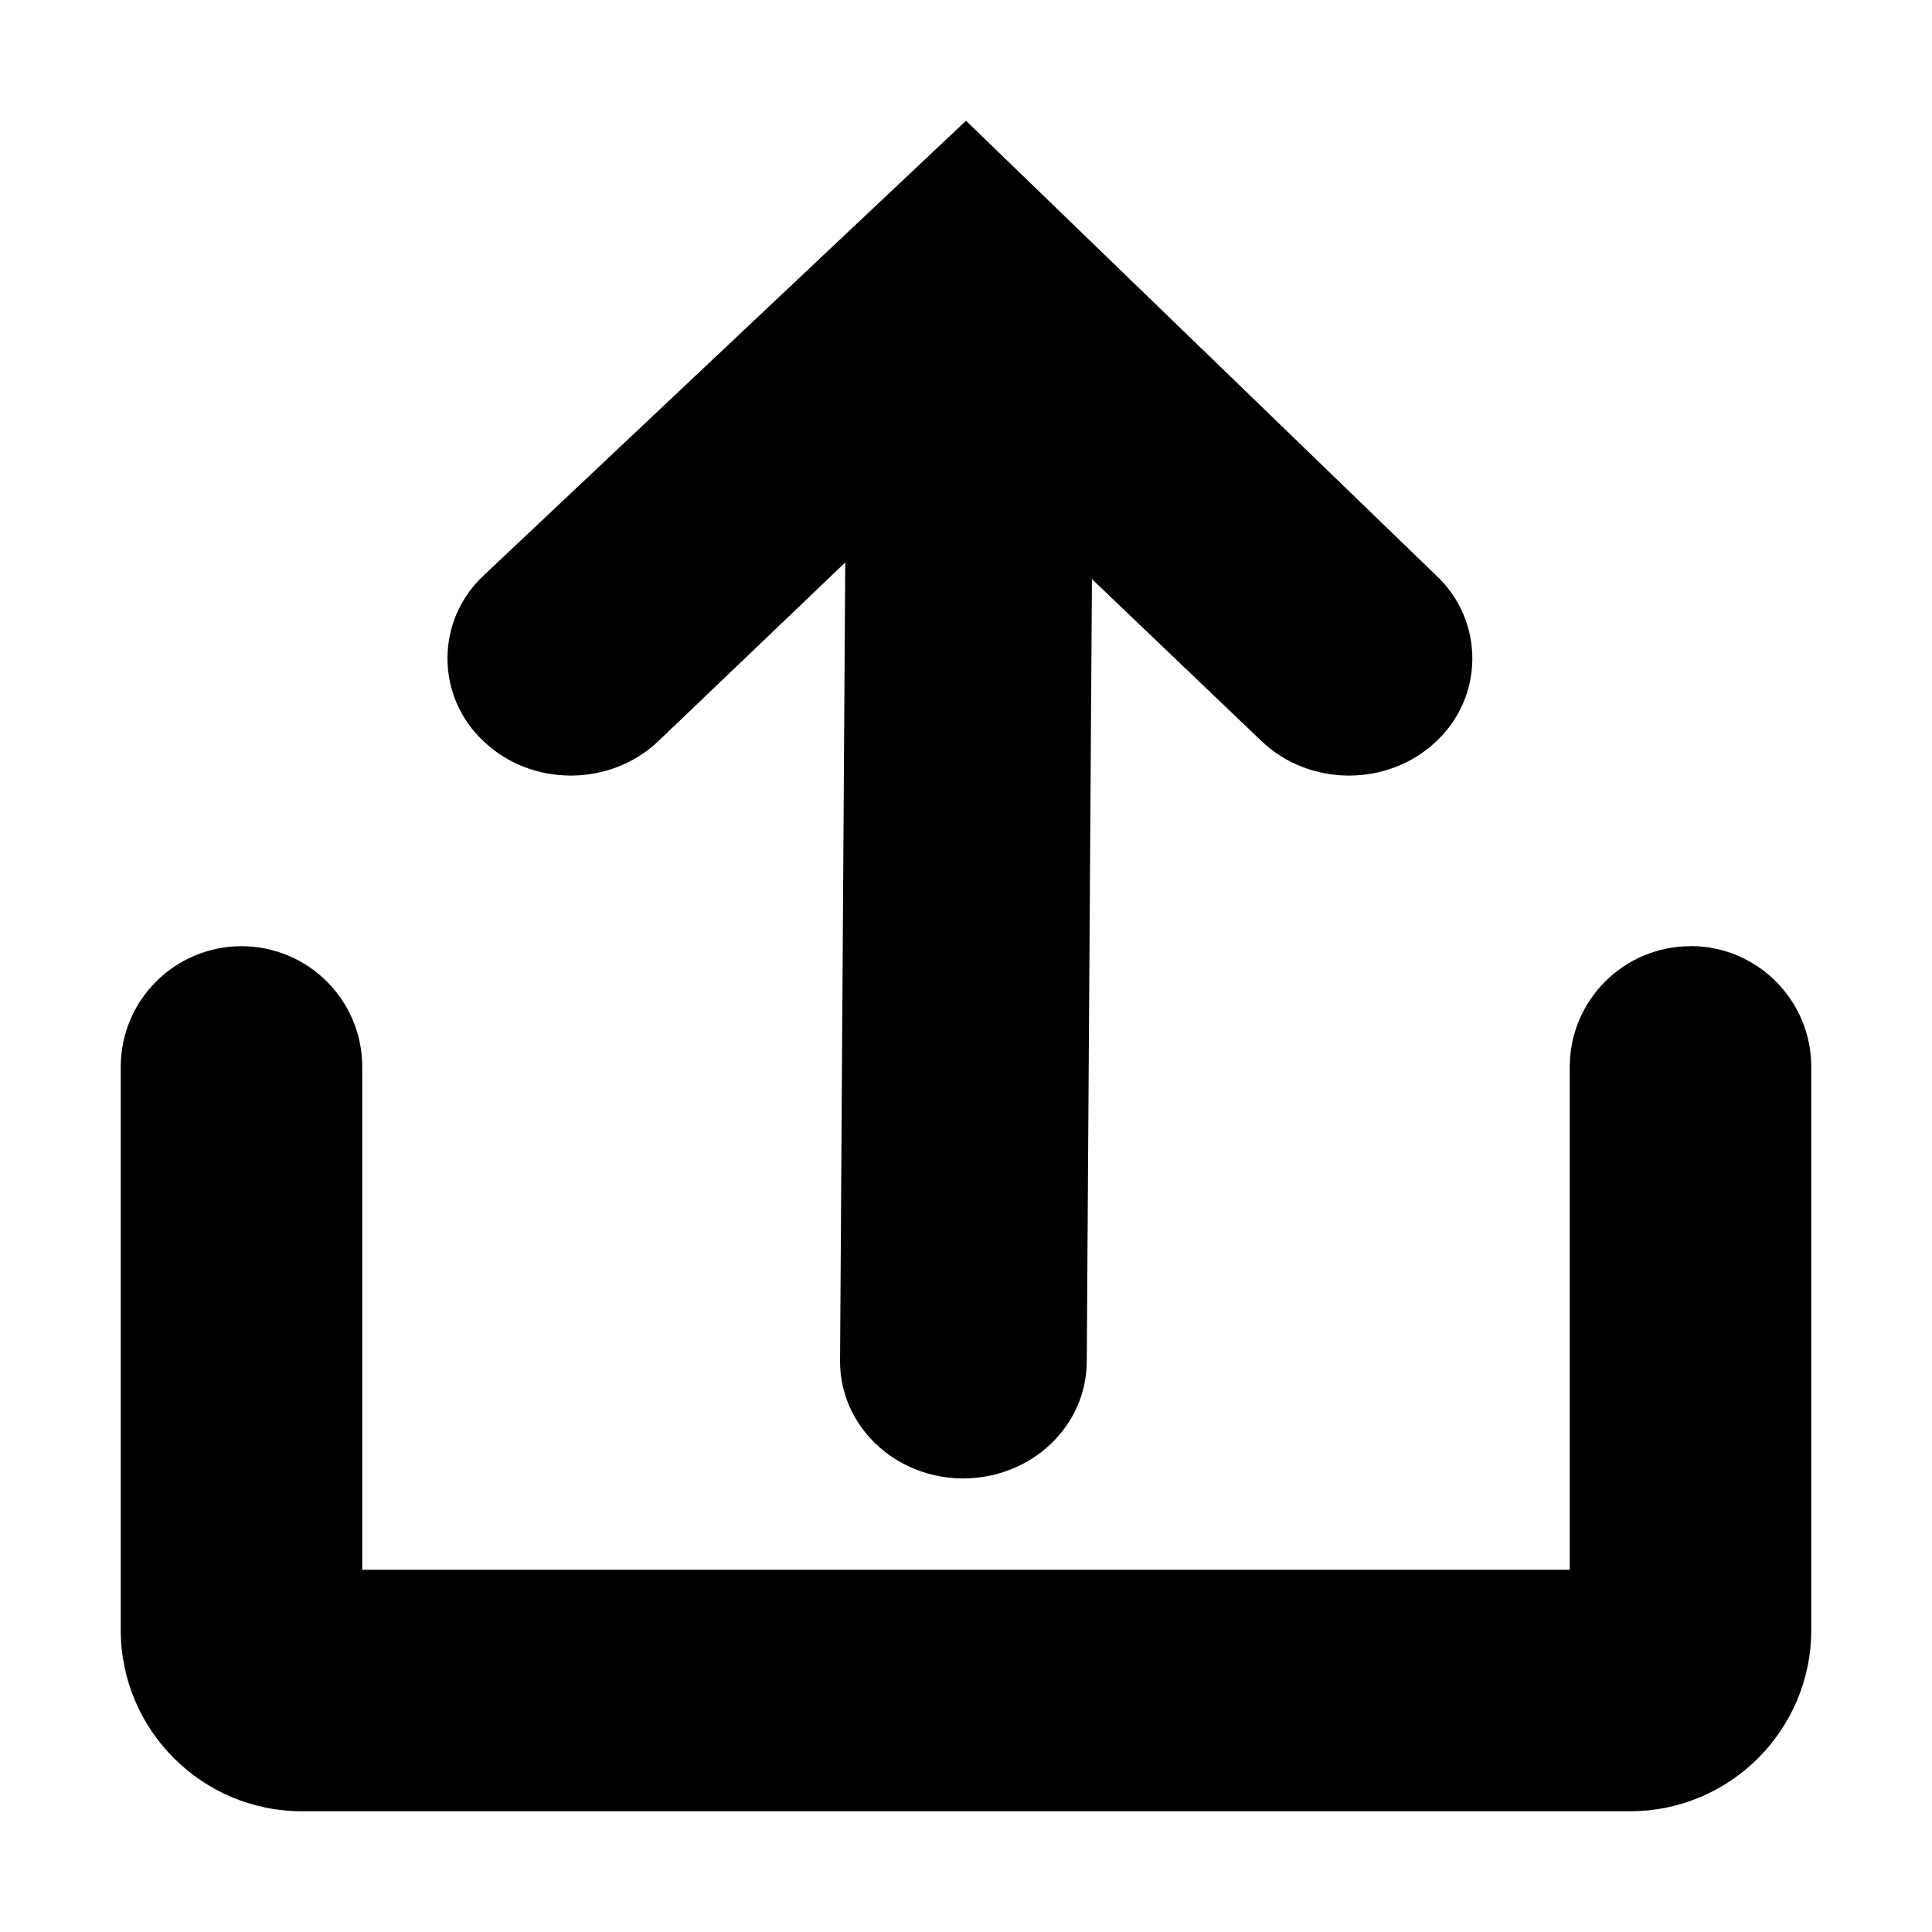
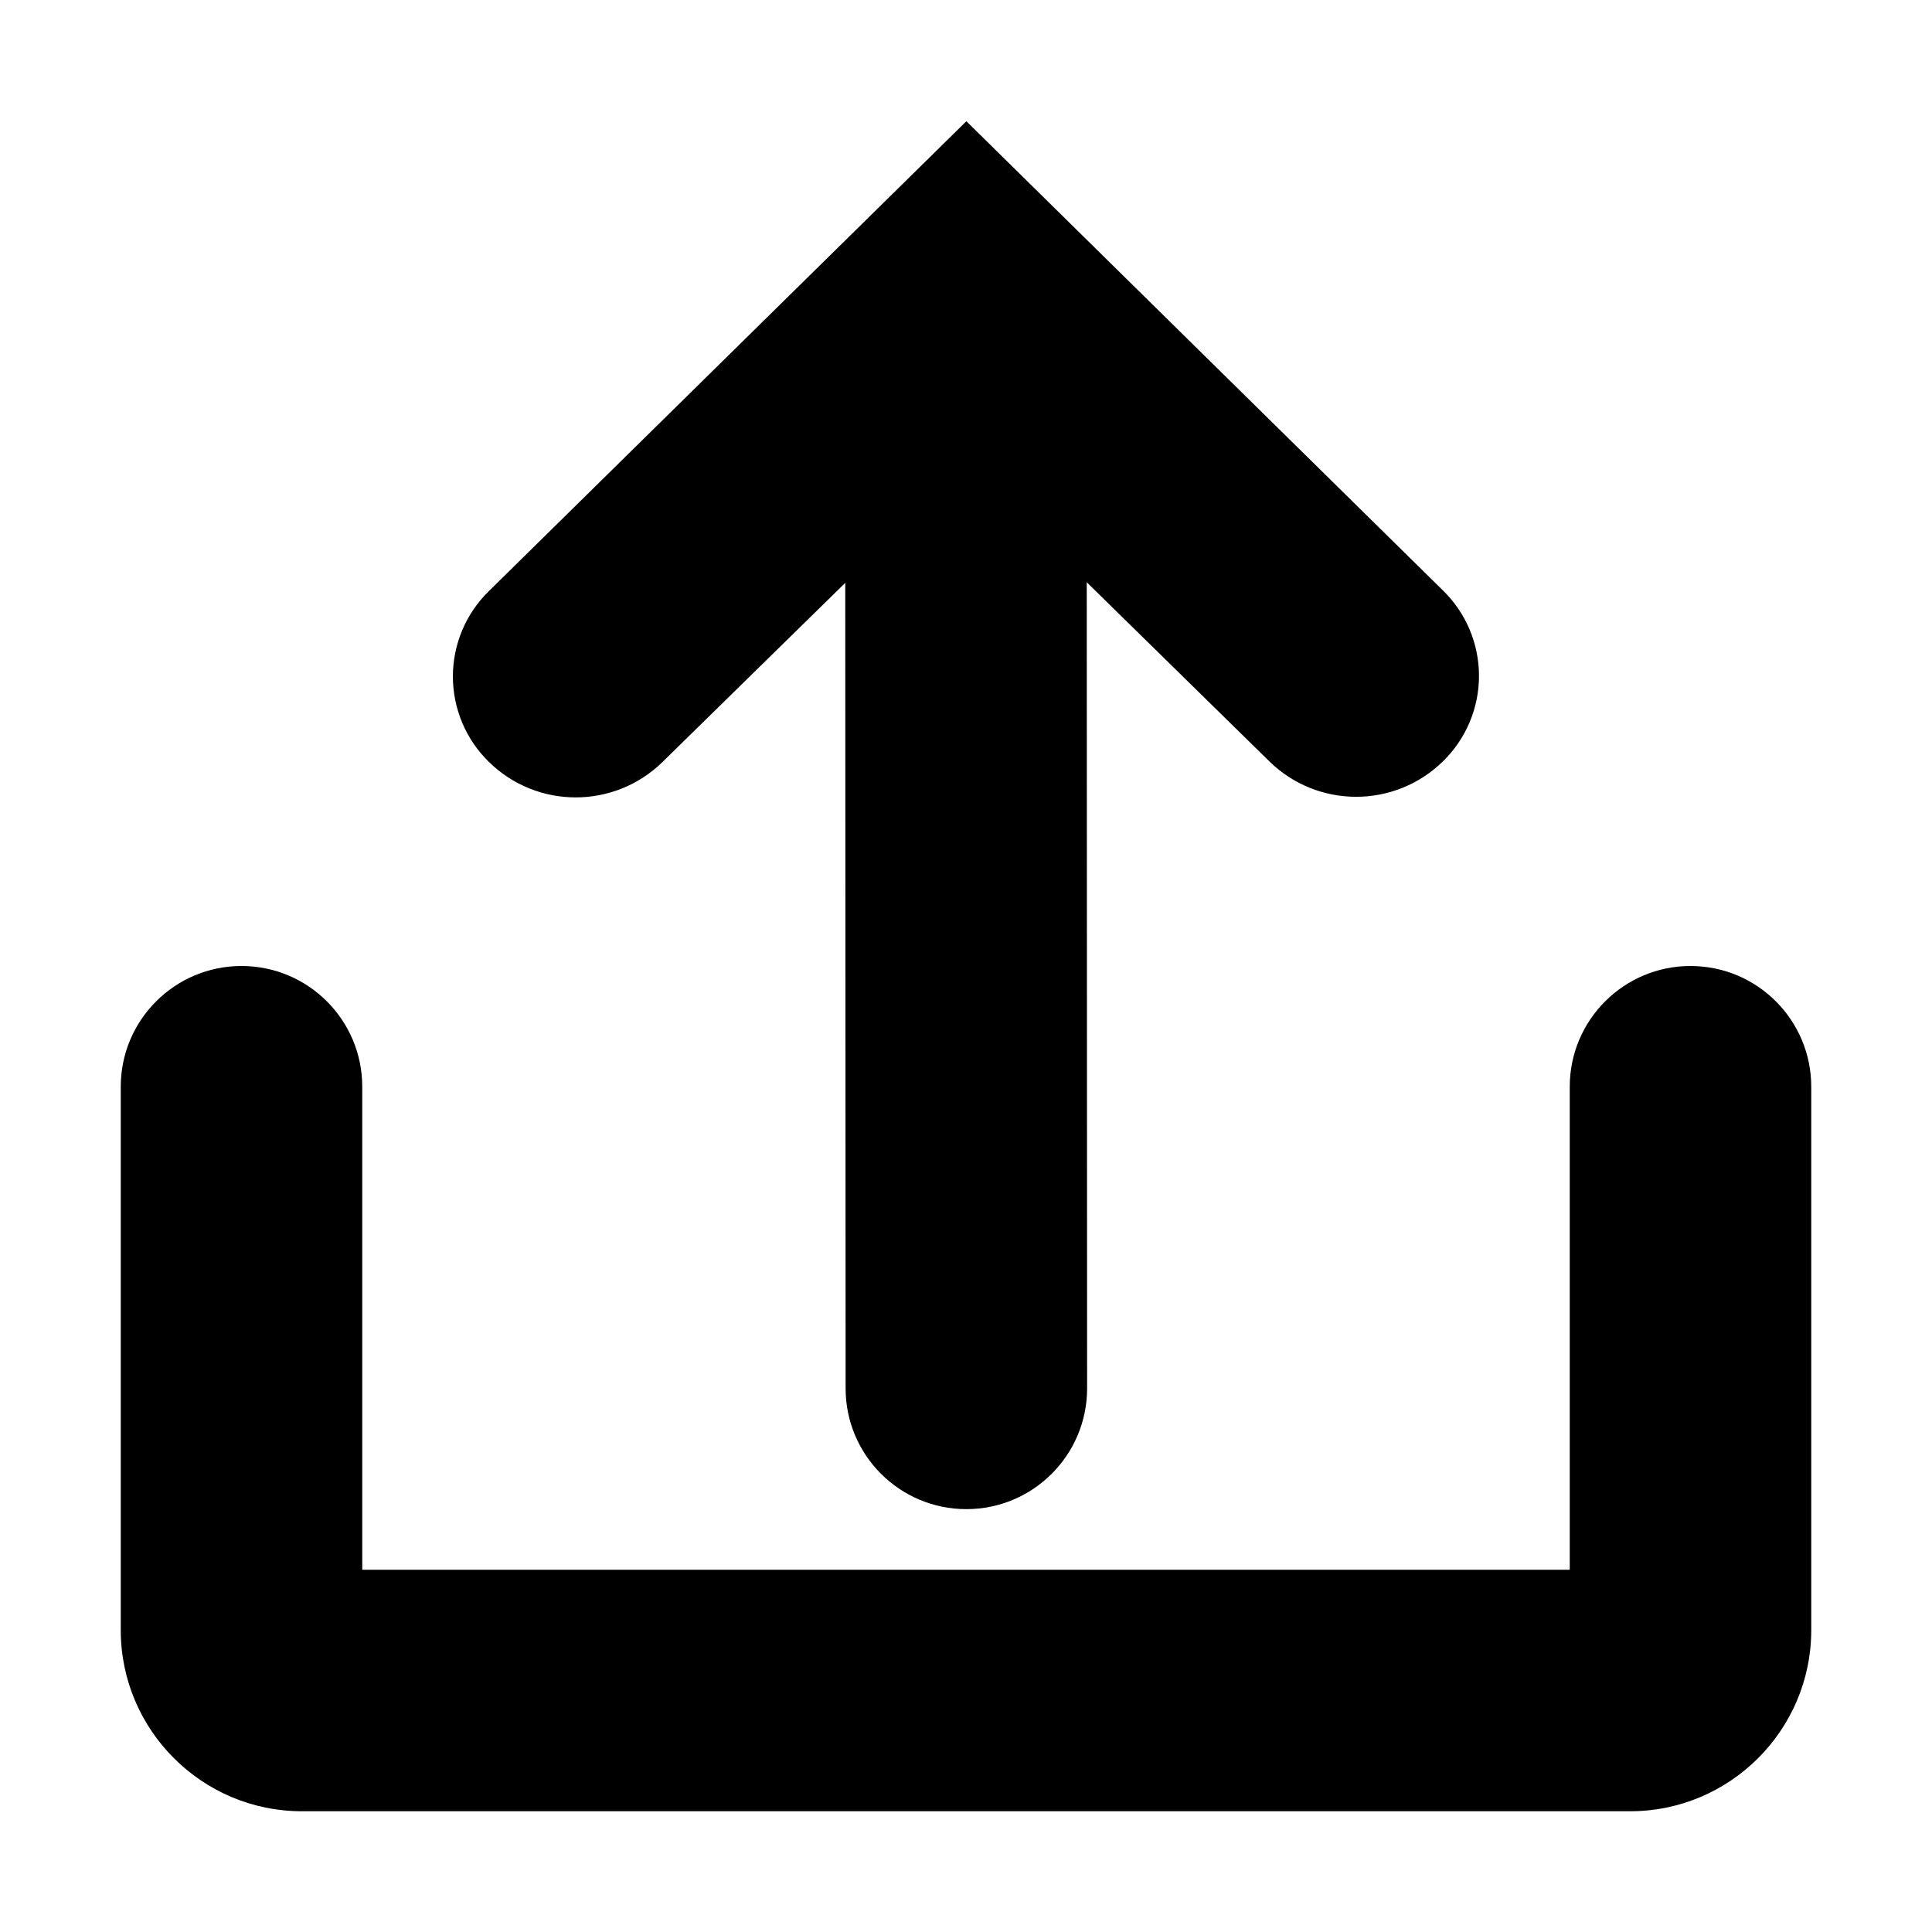
<svg xmlns="http://www.w3.org/2000/svg" viewBox="0 0 16 16">
-   <path d="M5.452 6.138c-.2.19-.463.285-.724.285-.261 0-.522-.093-.721-.282a.937.937 0 0 1-.004-1.373L8 1l3.896 3.768a.938.938 0 0 1-.003 1.373c-.4.378-1.048.375-1.445-.003L9.043 4.796 9 11.28c-.004.534-.46.964-1.027.964-.566-.003-1.02-.44-1.016-.976L7 4.658 5.452 6.138zM14 7.835a1 1 0 0 1 1 1V13.5c0 .827-.673 1.5-1.5 1.5h-11c-.827 0-1.5-.673-1.5-1.5V8.836a1 1 0 1 1 2 0V13h10V8.836a1 1 0 0 1 1-1z" />
+   <path d="M14 8a1 1 0 0 1 1 1v4.5c0 .827-.673 1.5-1.5 1.5h-11c-.827 0-1.5-.673-1.5-1.5V9a1 1 0 1 1 2 0v4h10V9a1 1 0 0 1 1-1zM7 4.827L5.487 6.31a1.027 1.027 0 0 1-1.438 0 .988.988 0 0 1 0-1.415l3.954-3.891L11.95 4.89a.988.988 0 0 1 0 1.415 1.027 1.027 0 0 1-1.438 0L9 4.822l.003 6.676a1 1 0 1 1-2 0L7 4.828z" />
</svg>
